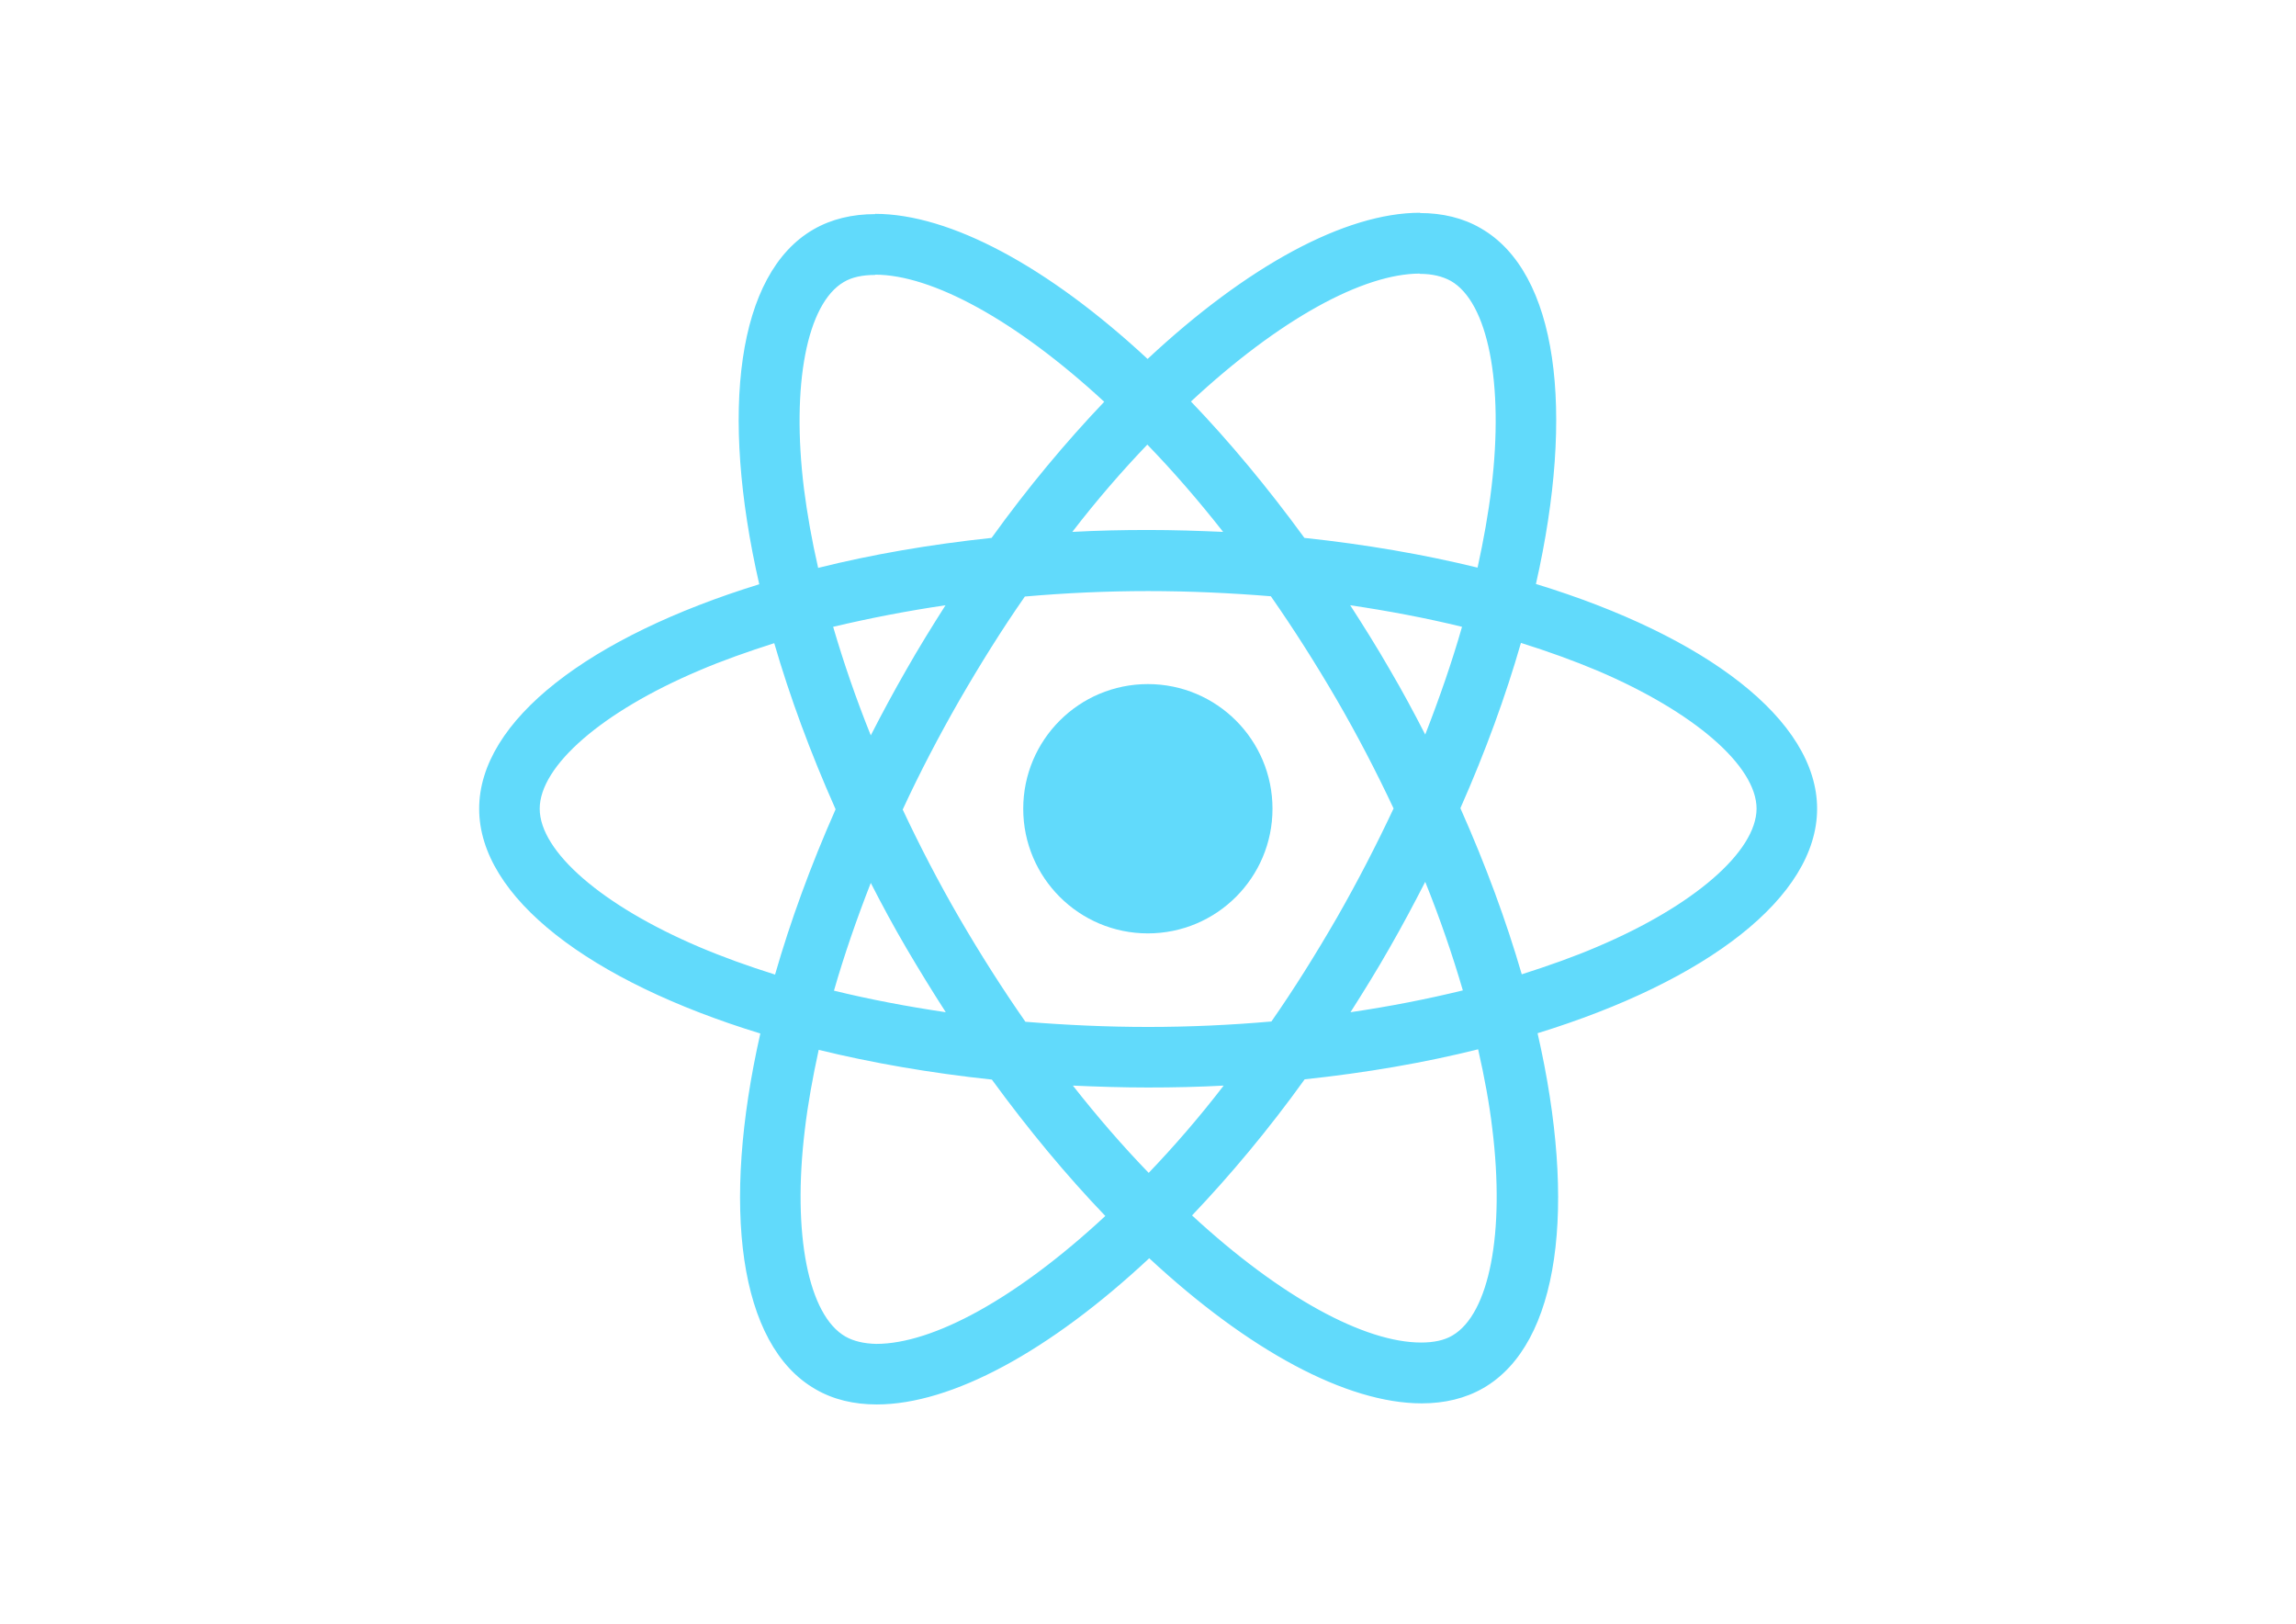
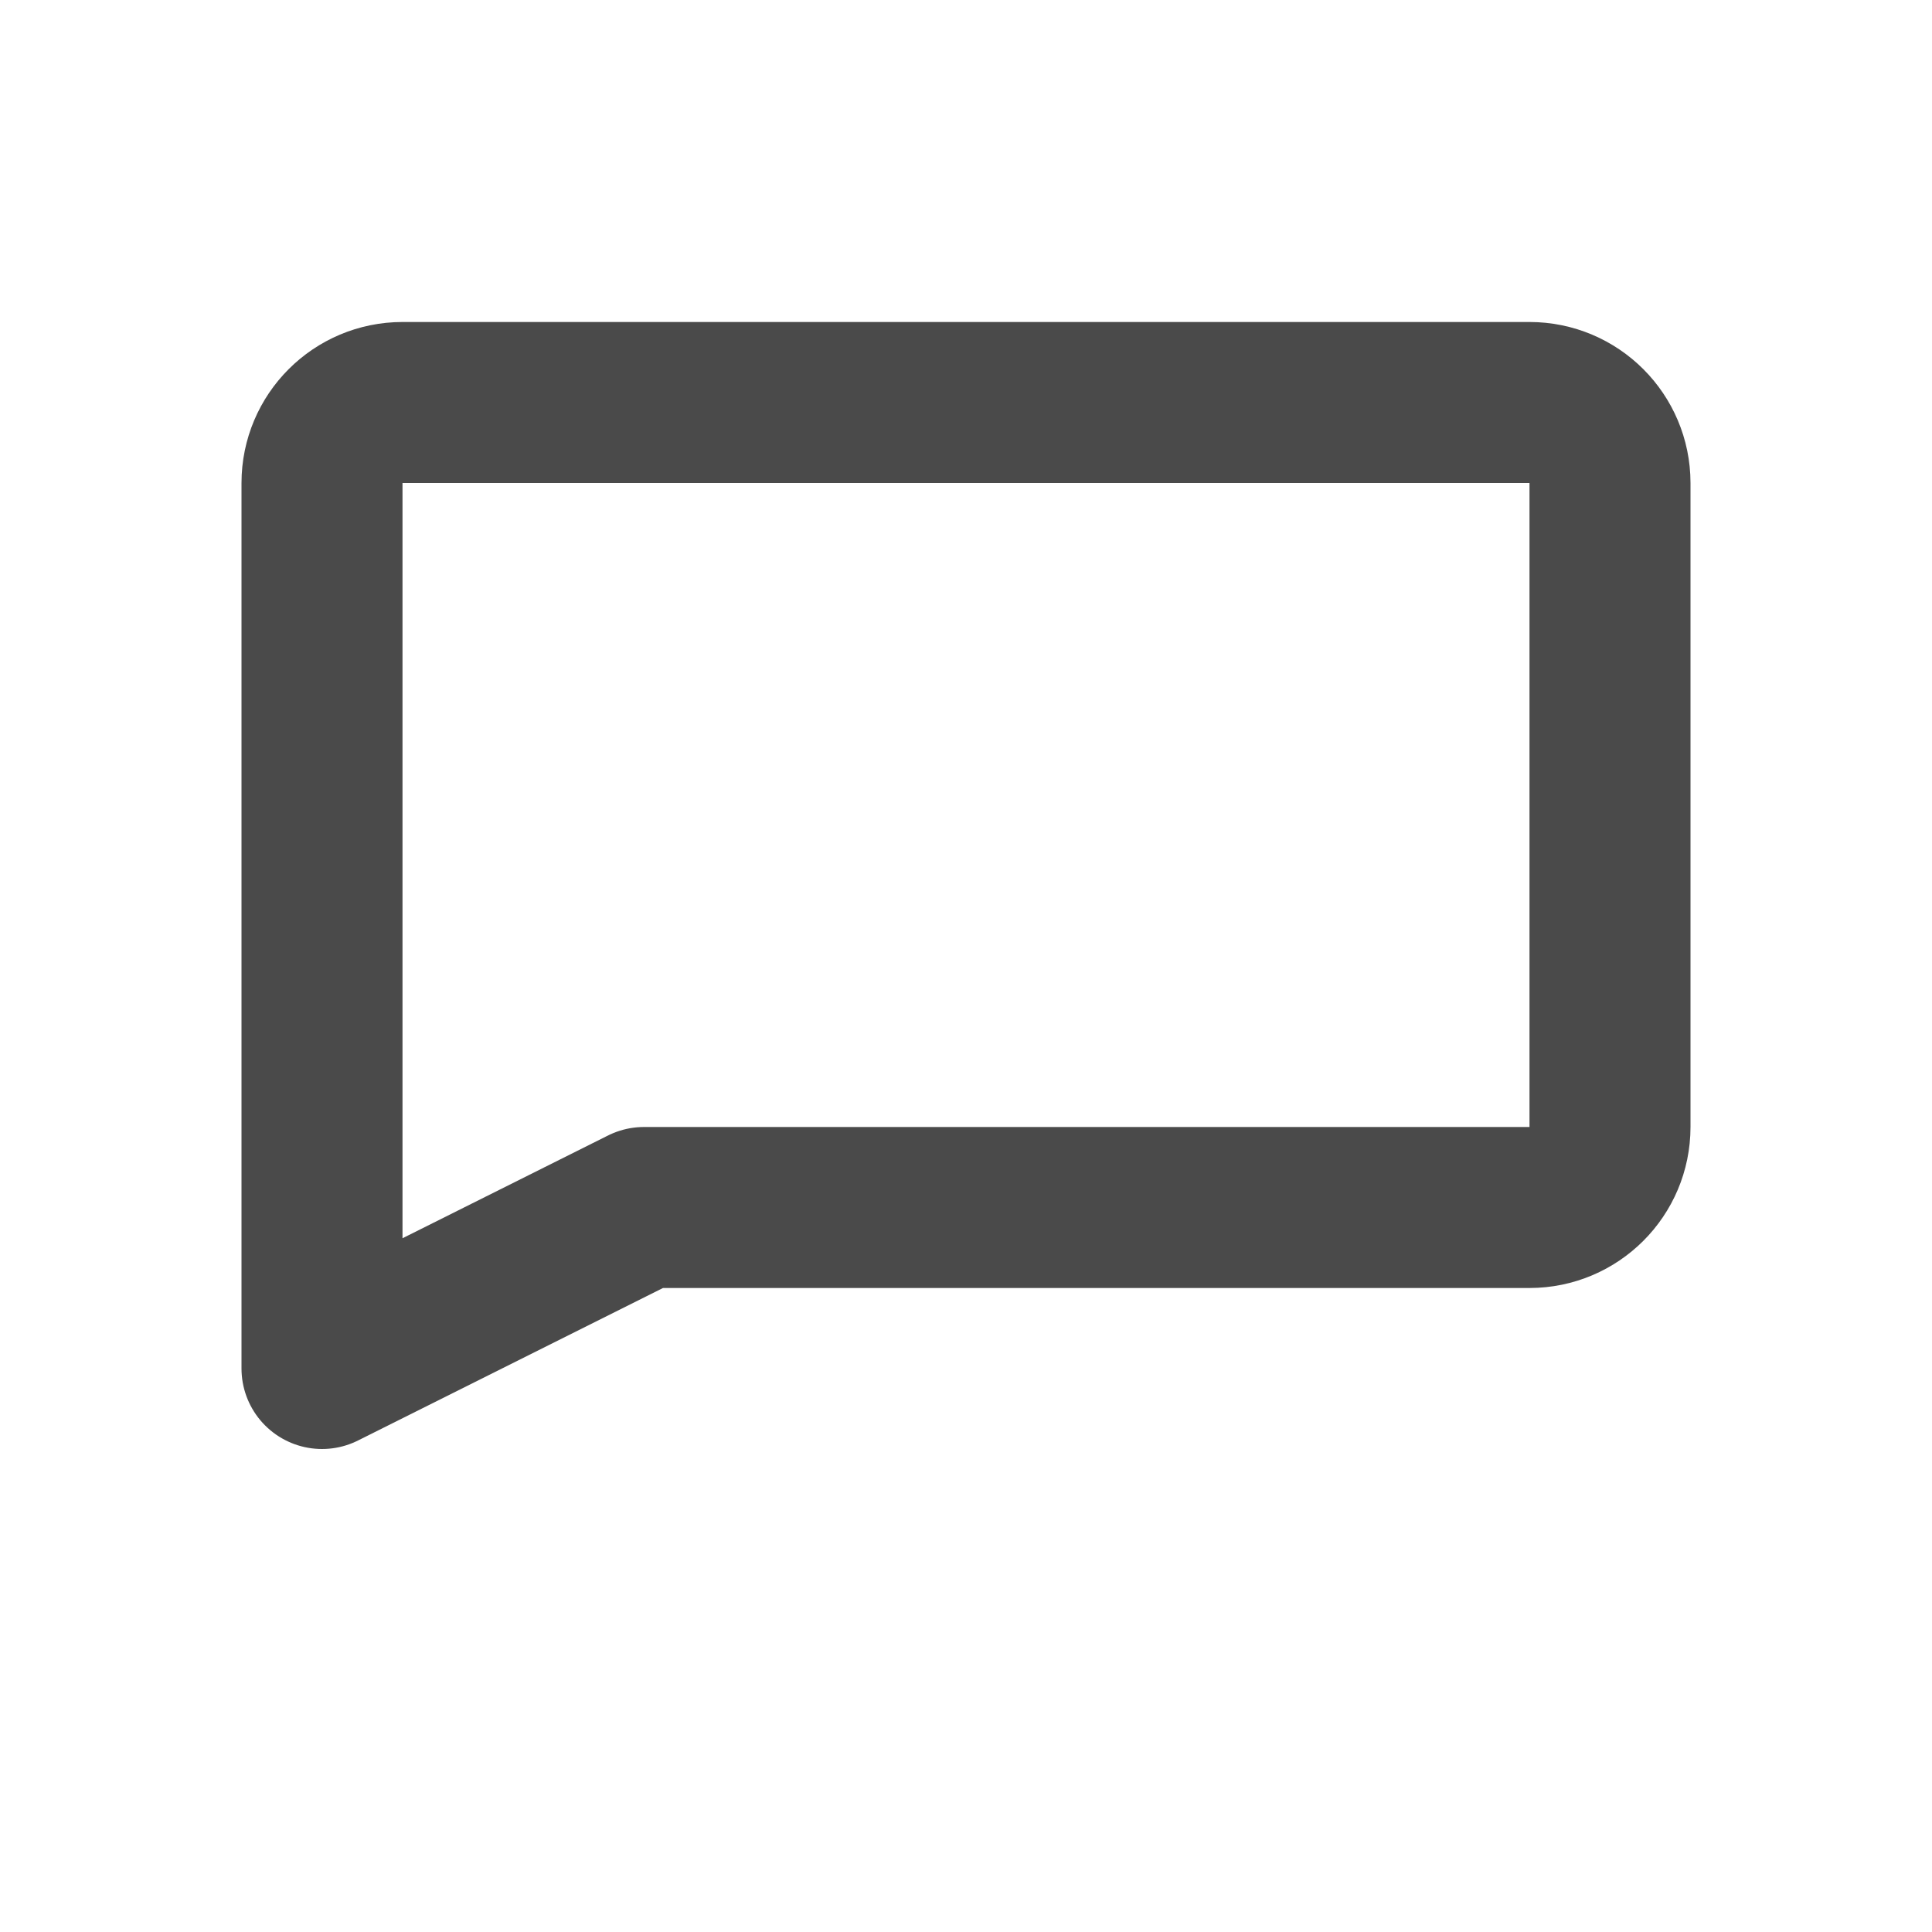
- <svg xmlns="http://www.w3.org/2000/svg" viewBox="0 0 841.9 595.3">
-   <g fill="#61DAFB">
-     <path d="M666.3 296.5c0-32.5-40.7-63.3-103.1-82.4 14.4-63.6 8-114.2-20.2-130.4-6.5-3.8-14.1-5.6-22.4-5.6v22.3c4.6 0 8.3.9 11.4 2.6 13.6 7.8 19.5 37.5 14.9 75.7-1.1 9.4-2.9 19.3-5.1 29.4-19.6-4.8-41-8.5-63.5-10.9-13.5-18.5-27.5-35.3-41.6-50 32.6-30.3 63.2-46.9 84-46.9V78c-27.5 0-63.5 19.6-99.9 53.6-36.4-33.8-72.4-53.2-99.9-53.2v22.3c20.7 0 51.4 16.5 84 46.6-14 14.7-28 31.4-41.3 49.9-22.6 2.4-44 6.1-63.6 11-2.3-10-4-19.7-5.2-29-4.7-38.2 1.1-67.9 14.6-75.8 3-1.8 6.9-2.6 11.5-2.6V78.5c-8.4 0-16 1.8-22.6 5.6-28.1 16.2-34.4 66.7-19.9 130.1-62.2 19.2-102.7 49.9-102.7 82.3 0 32.5 40.7 63.3 103.1 82.4-14.4 63.6-8 114.2 20.2 130.4 6.5 3.8 14.1 5.6 22.5 5.6 27.5 0 63.5-19.6 99.9-53.6 36.4 33.8 72.4 53.2 99.9 53.2 8.4 0 16-1.8 22.6-5.6 28.1-16.2 34.4-66.7 19.9-130.1 62-19.1 102.5-49.9 102.5-82.3zm-130.2-66.7c-3.7 12.9-8.3 26.2-13.5 39.5-4.1-8-8.4-16-13.1-24-4.6-8-9.5-15.8-14.4-23.4 14.2 2.1 27.9 4.7 41 7.9zm-45.8 106.5c-7.8 13.5-15.8 26.3-24.1 38.2-14.9 1.3-30 2-45.2 2-15.1 0-30.2-.7-45-1.9-8.3-11.9-16.4-24.6-24.2-38-7.6-13.1-14.5-26.4-20.8-39.8 6.2-13.4 13.2-26.8 20.7-39.9 7.8-13.5 15.8-26.3 24.1-38.2 14.9-1.3 30-2 45.2-2 15.1 0 30.2.7 45 1.9 8.3 11.9 16.4 24.6 24.2 38 7.6 13.1 14.5 26.4 20.8 39.8-6.3 13.4-13.2 26.8-20.7 39.9zm32.3-13c5.4 13.4 10 26.8 13.8 39.8-13.1 3.2-26.9 5.9-41.2 8 4.9-7.7 9.8-15.6 14.4-23.7 4.6-8 8.9-16.1 13-24.1zM421.2 430c-9.3-9.6-18.6-20.3-27.8-32 9 .4 18.2.7 27.5.7 9.4 0 18.7-.2 27.8-.7-9 11.7-18.3 22.4-27.5 32zm-74.4-58.9c-14.2-2.1-27.9-4.7-41-7.9 3.7-12.9 8.3-26.2 13.5-39.5 4.1 8 8.4 16 13.1 24 4.7 8 9.5 15.8 14.4 23.4zM420.7 163c9.3 9.6 18.6 20.3 27.8 32-9-.4-18.2-.7-27.5-.7-9.4 0-18.7.2-27.8.7 9-11.7 18.3-22.4 27.5-32zm-74 58.9c-4.9 7.7-9.8 15.6-14.4 23.7-4.6 8-8.9 16-13 24-5.4-13.4-10-26.8-13.8-39.8 13.1-3.1 26.9-5.8 41.2-7.9zm-90.5 125.2c-35.4-15.1-58.3-34.9-58.3-50.6 0-15.7 22.9-35.6 58.3-50.6 8.6-3.7 18-7 27.7-10.1 5.7 19.6 13.2 40 22.5 60.9-9.2 20.8-16.6 41.1-22.2 60.6-9.9-3.1-19.3-6.5-28-10.2zM310 490c-13.6-7.8-19.5-37.5-14.9-75.7 1.1-9.4 2.9-19.3 5.1-29.4 19.6 4.8 41 8.5 63.5 10.9 13.5 18.5 27.5 35.3 41.6 50-32.6 30.3-63.2 46.9-84 46.9-4.5-.1-8.3-1-11.3-2.7zm237.2-76.2c4.7 38.2-1.1 67.9-14.6 75.8-3 1.8-6.9 2.6-11.5 2.6-20.7 0-51.4-16.5-84-46.6 14-14.7 28-31.4 41.3-49.9 22.6-2.4 44-6.1 63.6-11 2.3 10.1 4.1 19.8 5.2 29.1zm38.5-66.7c-8.6 3.7-18 7-27.7 10.1-5.7-19.6-13.2-40-22.5-60.9 9.2-20.8 16.6-41.1 22.2-60.6 9.9 3.1 19.3 6.5 28.1 10.2 35.4 15.1 58.3 34.9 58.3 50.6-.1 15.7-23 35.6-58.4 50.6zM320.8 78.4z" />
-     <circle cx="420.9" cy="296.5" r="45.7" />
-     <path d="M520.5 78.1z" />
-   </g>
+ <svg xmlns="http://www.w3.org/2000/svg" width="100" height="100" viewBox="0 0 24 24" fill="none">
+   <path d="M4 17V6C4 5.448 4.448 5 5 5H19C19.552 5 20 5.448 20 6V14C20 14.552 19.552 15 19 15H8L4 17Z" stroke="#4A4A4A" stroke-width="2" stroke-linecap="round" stroke-linejoin="round" fill="none" />
</svg>
